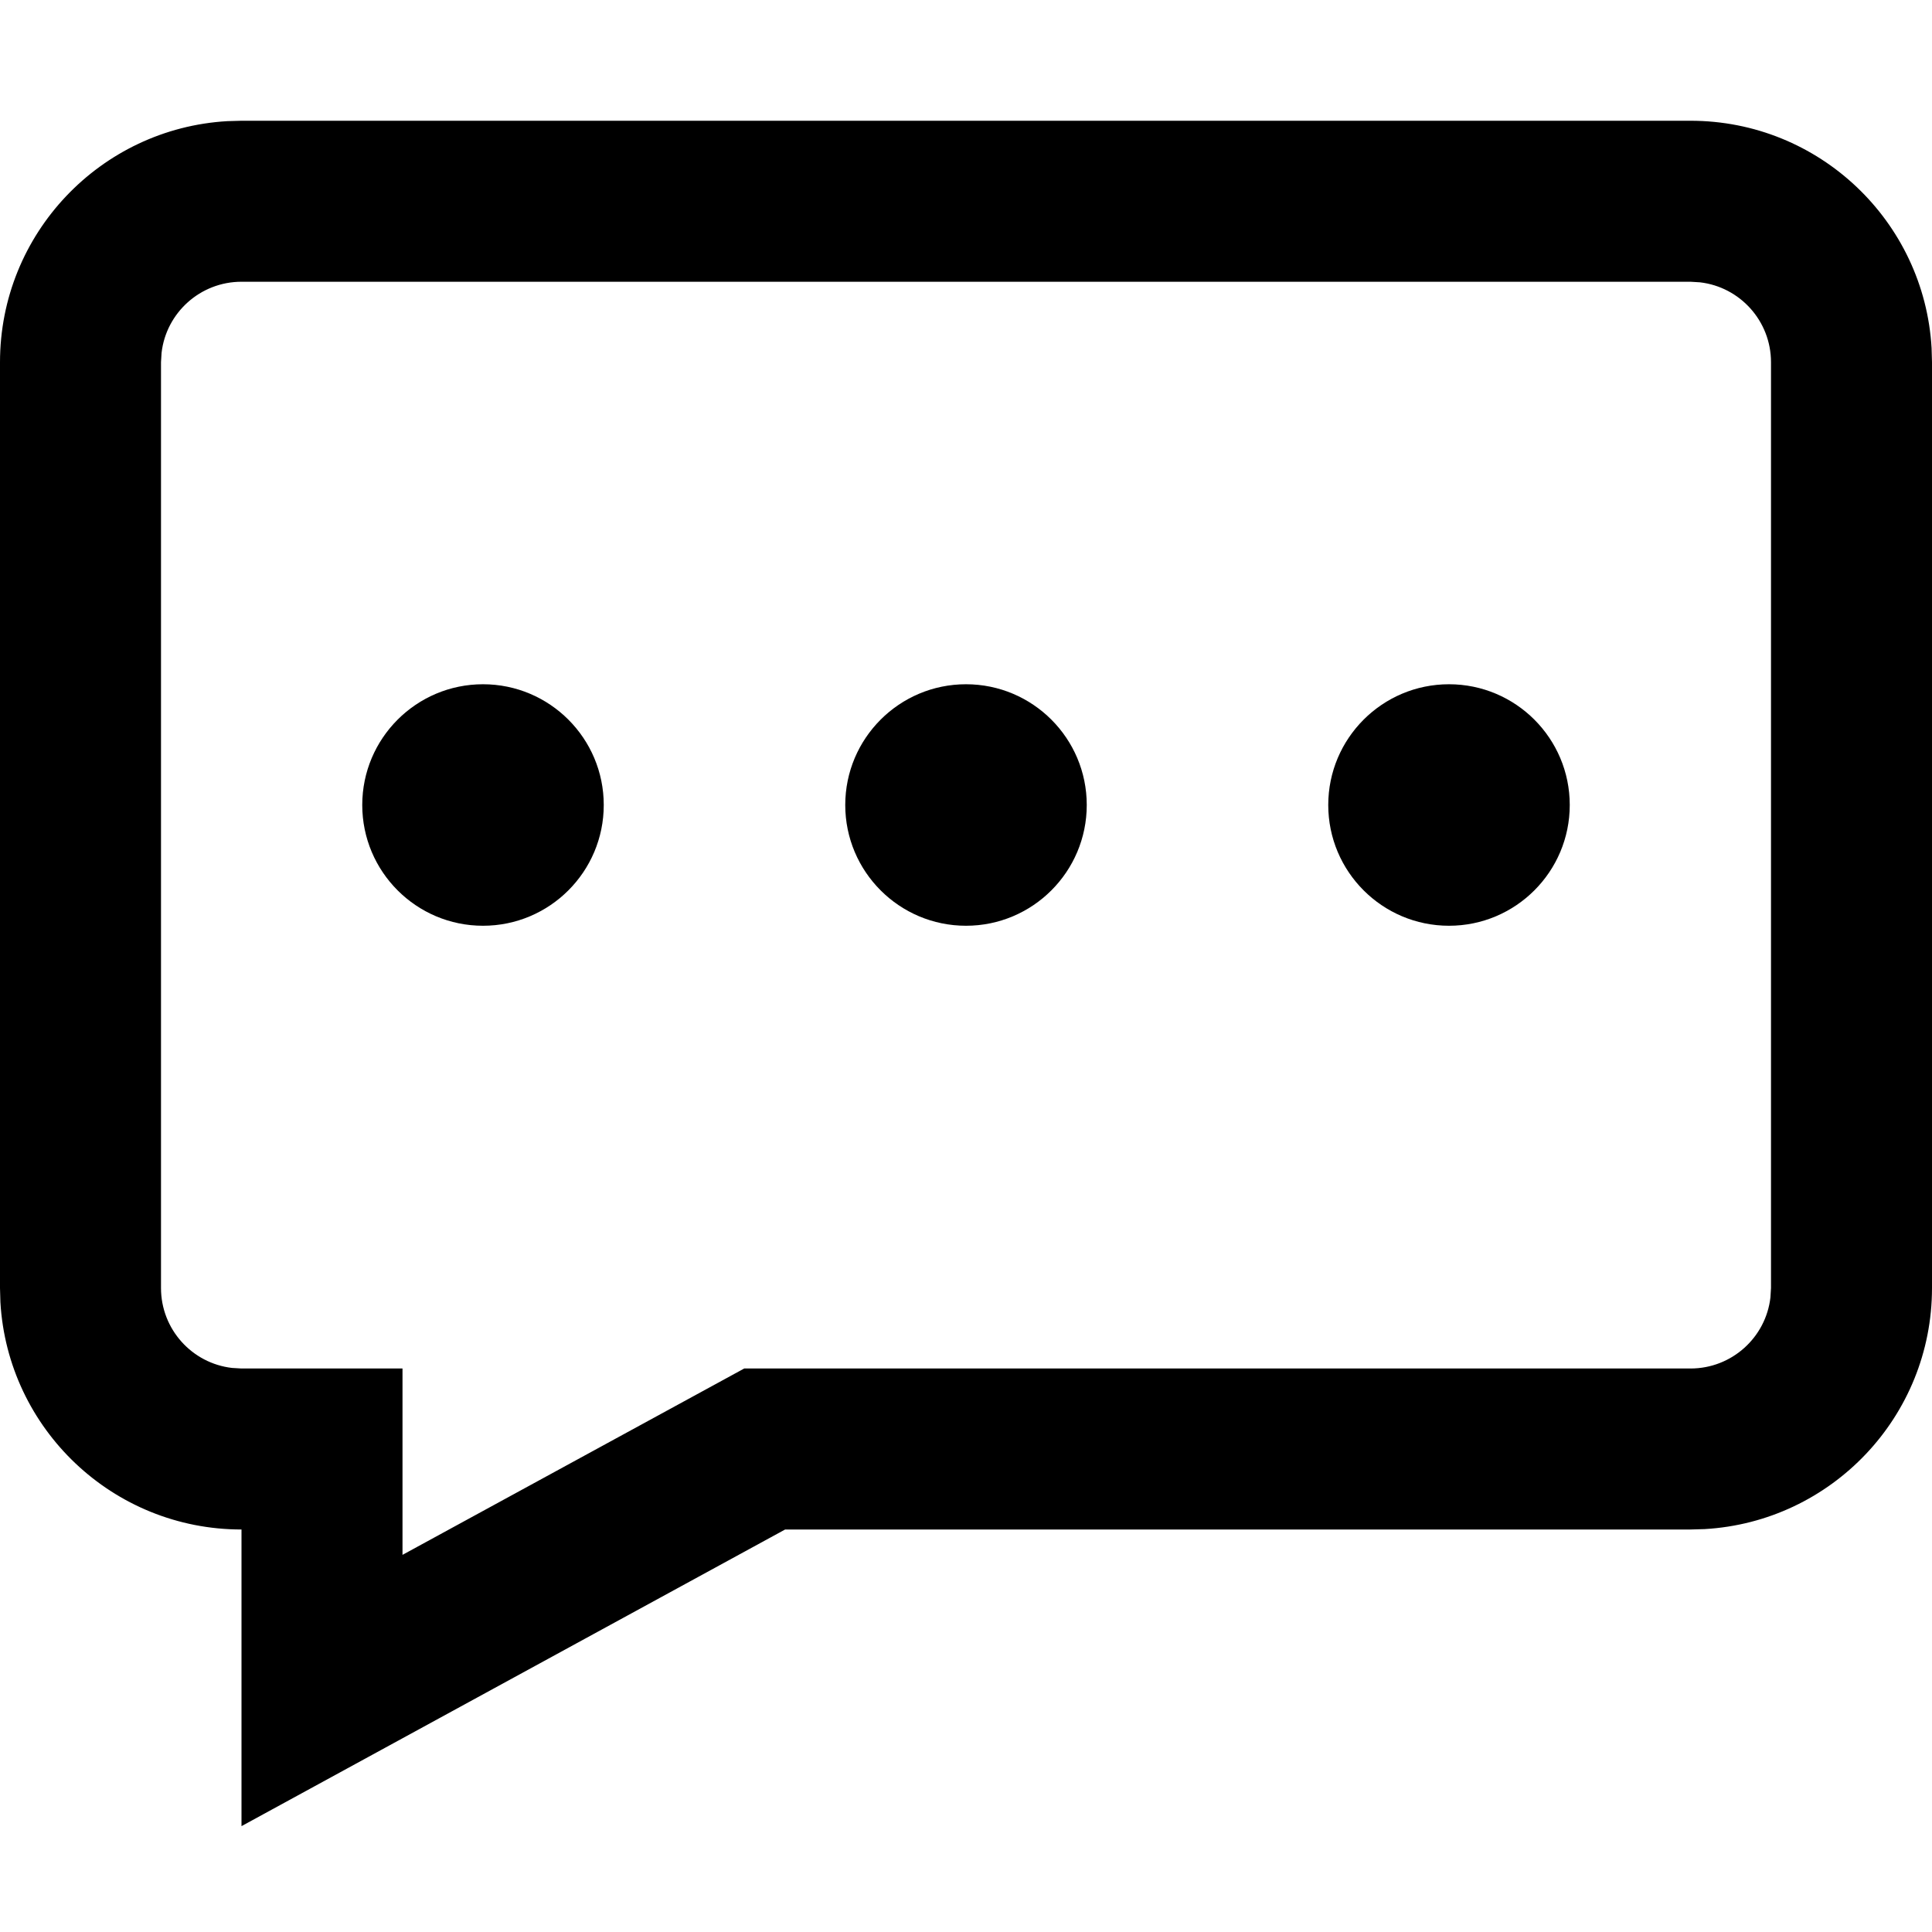
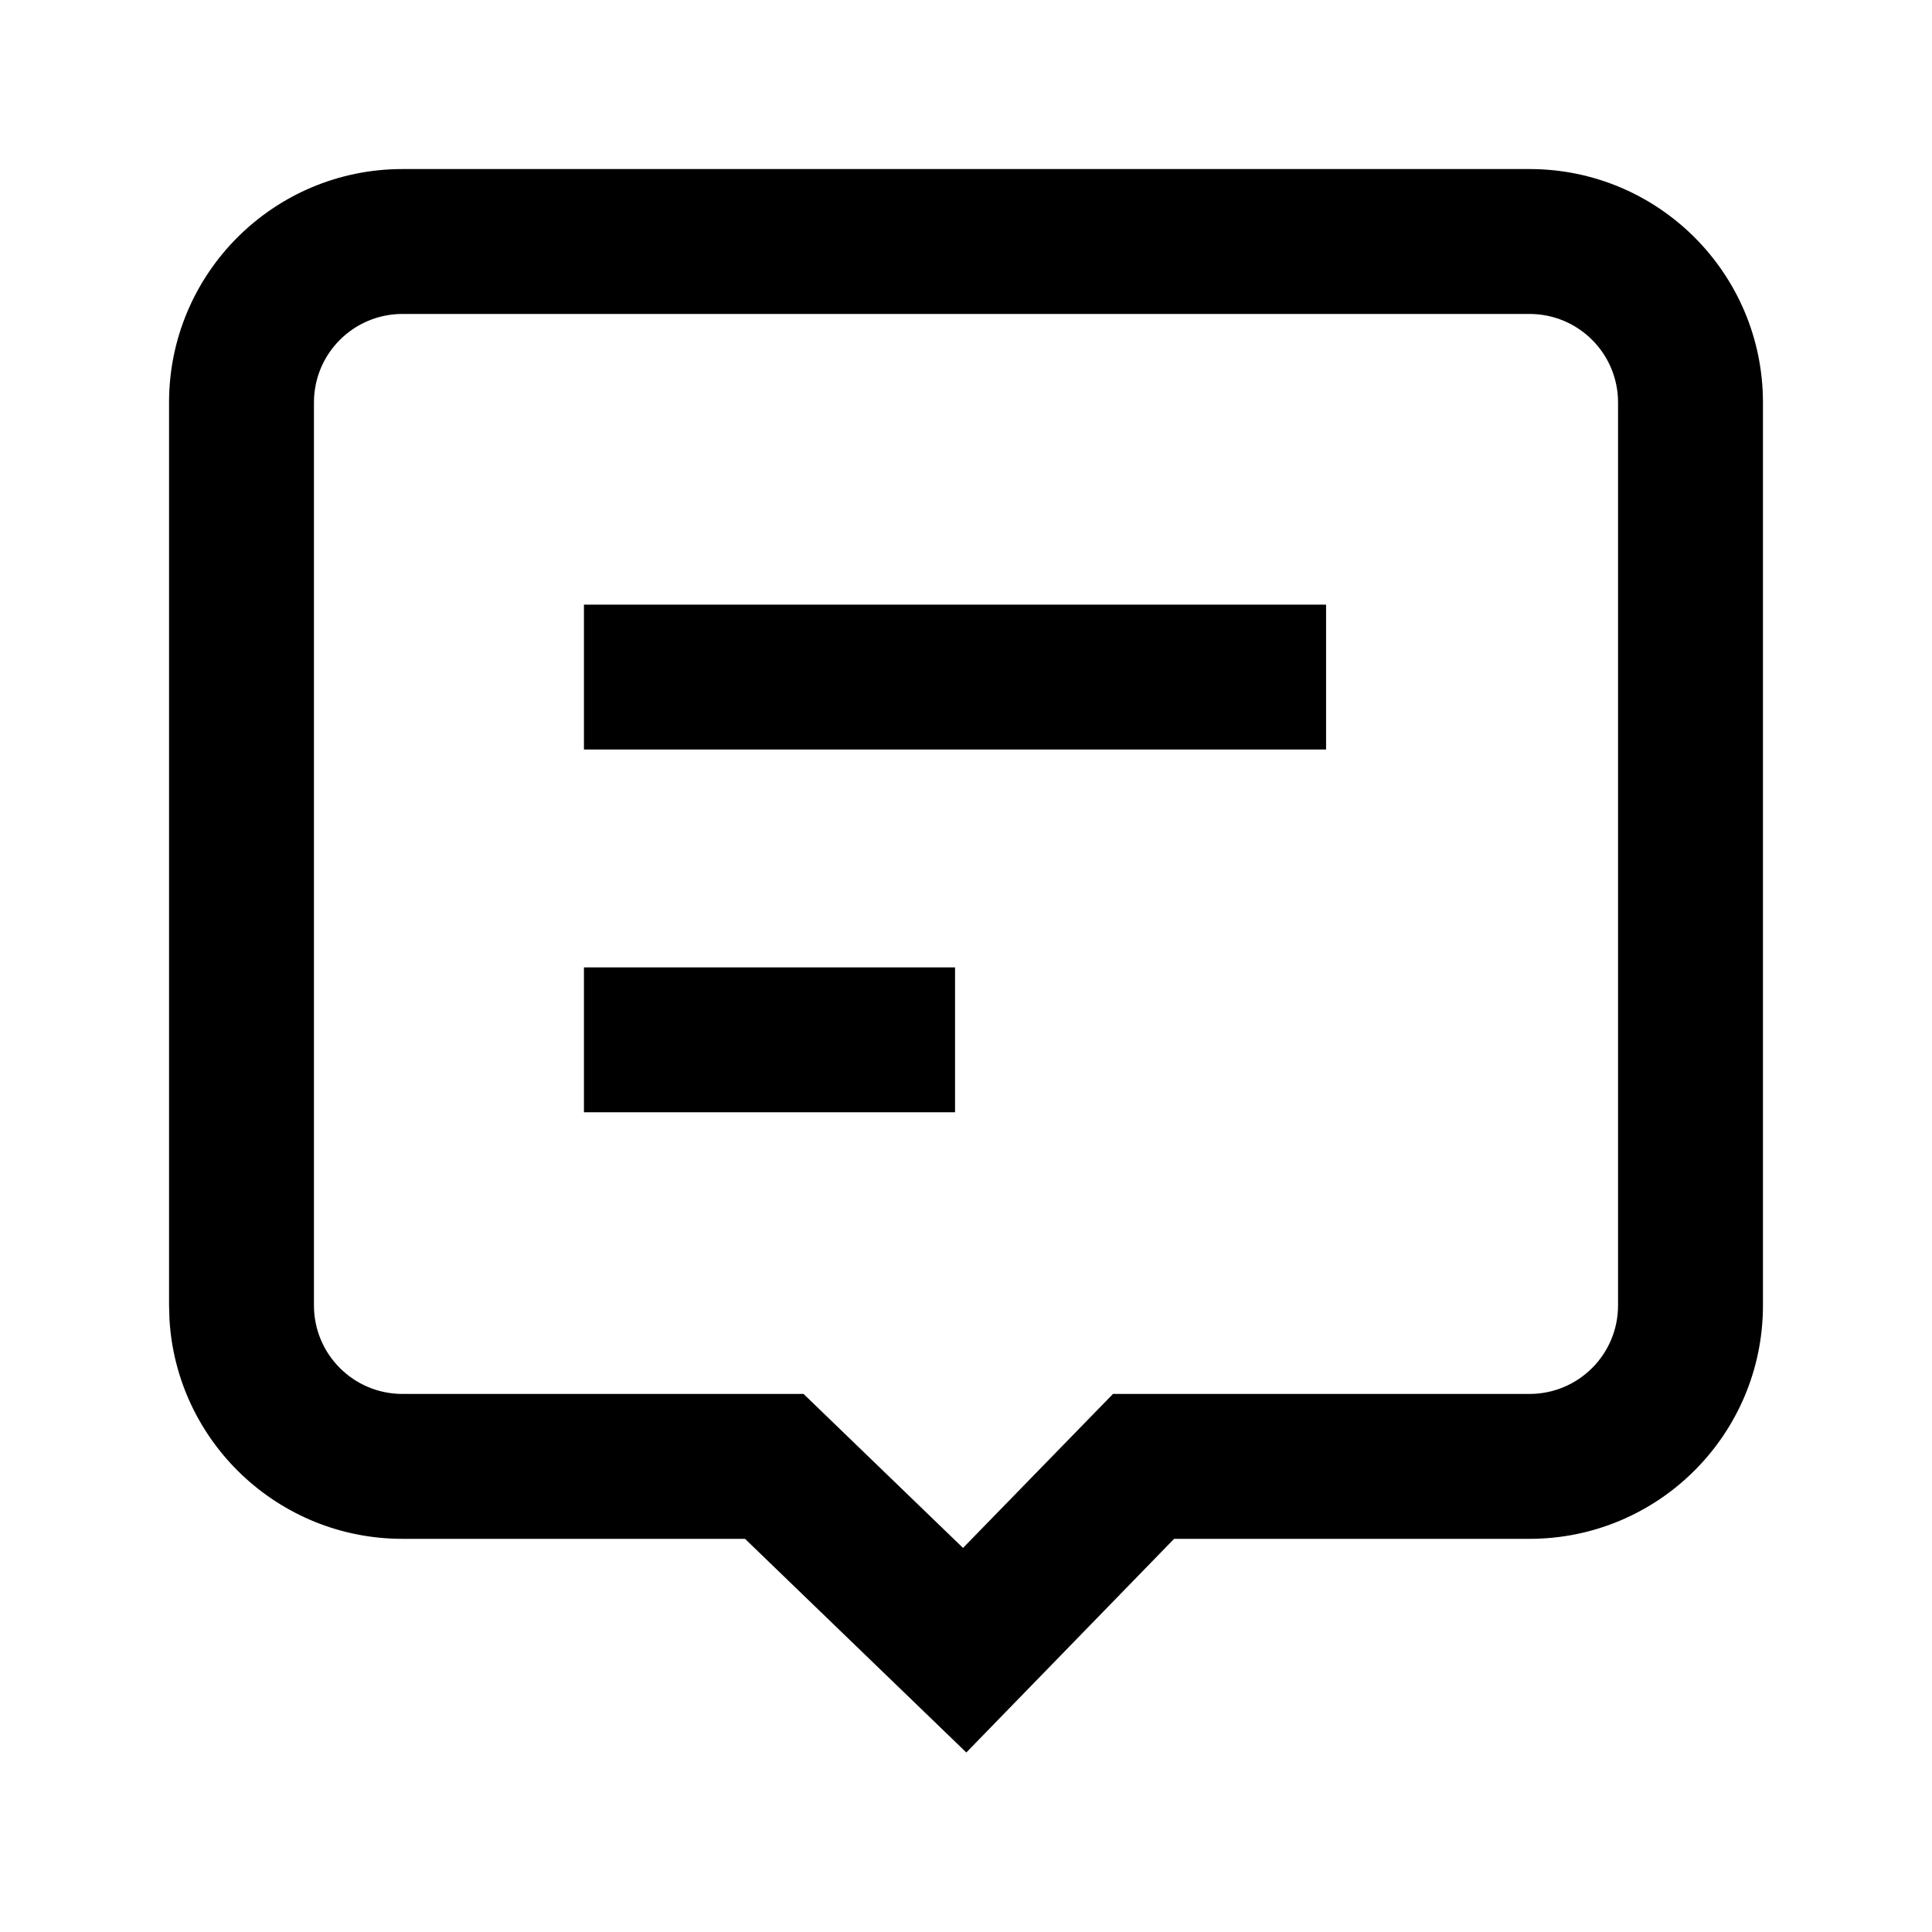
<svg xmlns="http://www.w3.org/2000/svg" width="24" height="24" viewBox="0 0 24 24">
-   <path d="M21,1.5 C22.598,1.5 23.904,2.749 23.995,4.324 L24,4.5 L24,16 C24,17.598 22.751,18.904 21.176,18.995 L21,19 L9.753,19 L3,22.685 L3,19 C1.402,19 0.096,17.751 0.005,16.176 L0,16 L0,4.5 C0,2.902 1.249,1.596 2.824,1.505 L3,1.5 L21,1.5 Z M21,3.5 L3,3.5 C2.487,3.5 2.064,3.886 2.007,4.383 L2,4.5 L2,16 C2,16.513 2.386,16.936 2.883,16.993 L3,17 L5,17 L5,19.315 L9.245,17 L21,17 C21.513,17 21.936,16.614 21.993,16.117 L22,16 L22,4.5 C22,3.987 21.614,3.564 21.117,3.507 L21,3.5 Z M6,8.5 C6.828,8.5 7.5,9.172 7.5,10 C7.5,10.828 6.828,11.5 6,11.5 C5.172,11.5 4.5,10.828 4.5,10 C4.5,9.172 5.172,8.5 6,8.5 Z M12,8.5 C12.828,8.5 13.5,9.172 13.5,10 C13.5,10.828 12.828,11.5 12,11.5 C11.172,11.5 10.5,10.828 10.5,10 C10.5,9.172 11.172,8.5 12,8.5 Z M18,8.5 C18.828,8.5 19.5,9.172 19.5,10 C19.5,10.828 18.828,11.5 18,11.5 C17.172,11.5 16.5,10.828 16.5,10 C16.5,9.172 17.172,8.5 18,8.5 Z" fill="#000" fill-rule="evenodd" />
+   <path d="M19,2.1 C20.602,2.1 21.9,3.398 21.9,5 L21.9,5 L21.9,16.216 C21.9,17.818 20.602,19.116 19,19.116 L19,19.116 L14.585,19.116 L12.004,21.77 L9.255,19.116 L5,19.116 C3.456,19.116 2.193,17.909 2.105,16.387 L2.105,16.387 L2.1,16.216 L2.1,5 C2.1,3.398 3.398,2.1 5,2.1 L5,2.1 Z M19,3.9 L5,3.9 C4.392,3.9 3.9,4.392 3.9,5 L3.9,5 L3.9,16.216 C3.9,16.824 4.392,17.316 5,17.316 L5,17.316 L9.982,17.316 L11.963,19.229 L13.826,17.316 L19,17.316 C19.608,17.316 20.1,16.824 20.1,16.216 L20.1,16.216 L20.1,5 C20.1,4.392 19.608,3.9 19,3.9 L19,3.9 Z M11.864,12.017 L11.864,13.817 L7.254,13.817 L7.254,12.017 L11.864,12.017 Z M16.473,7.511 L16.473,9.311 L7.254,9.311 L7.254,7.511 L16.473,7.511 Z" fill="currentColor" fill-rule="nonzero" />
</svg>
